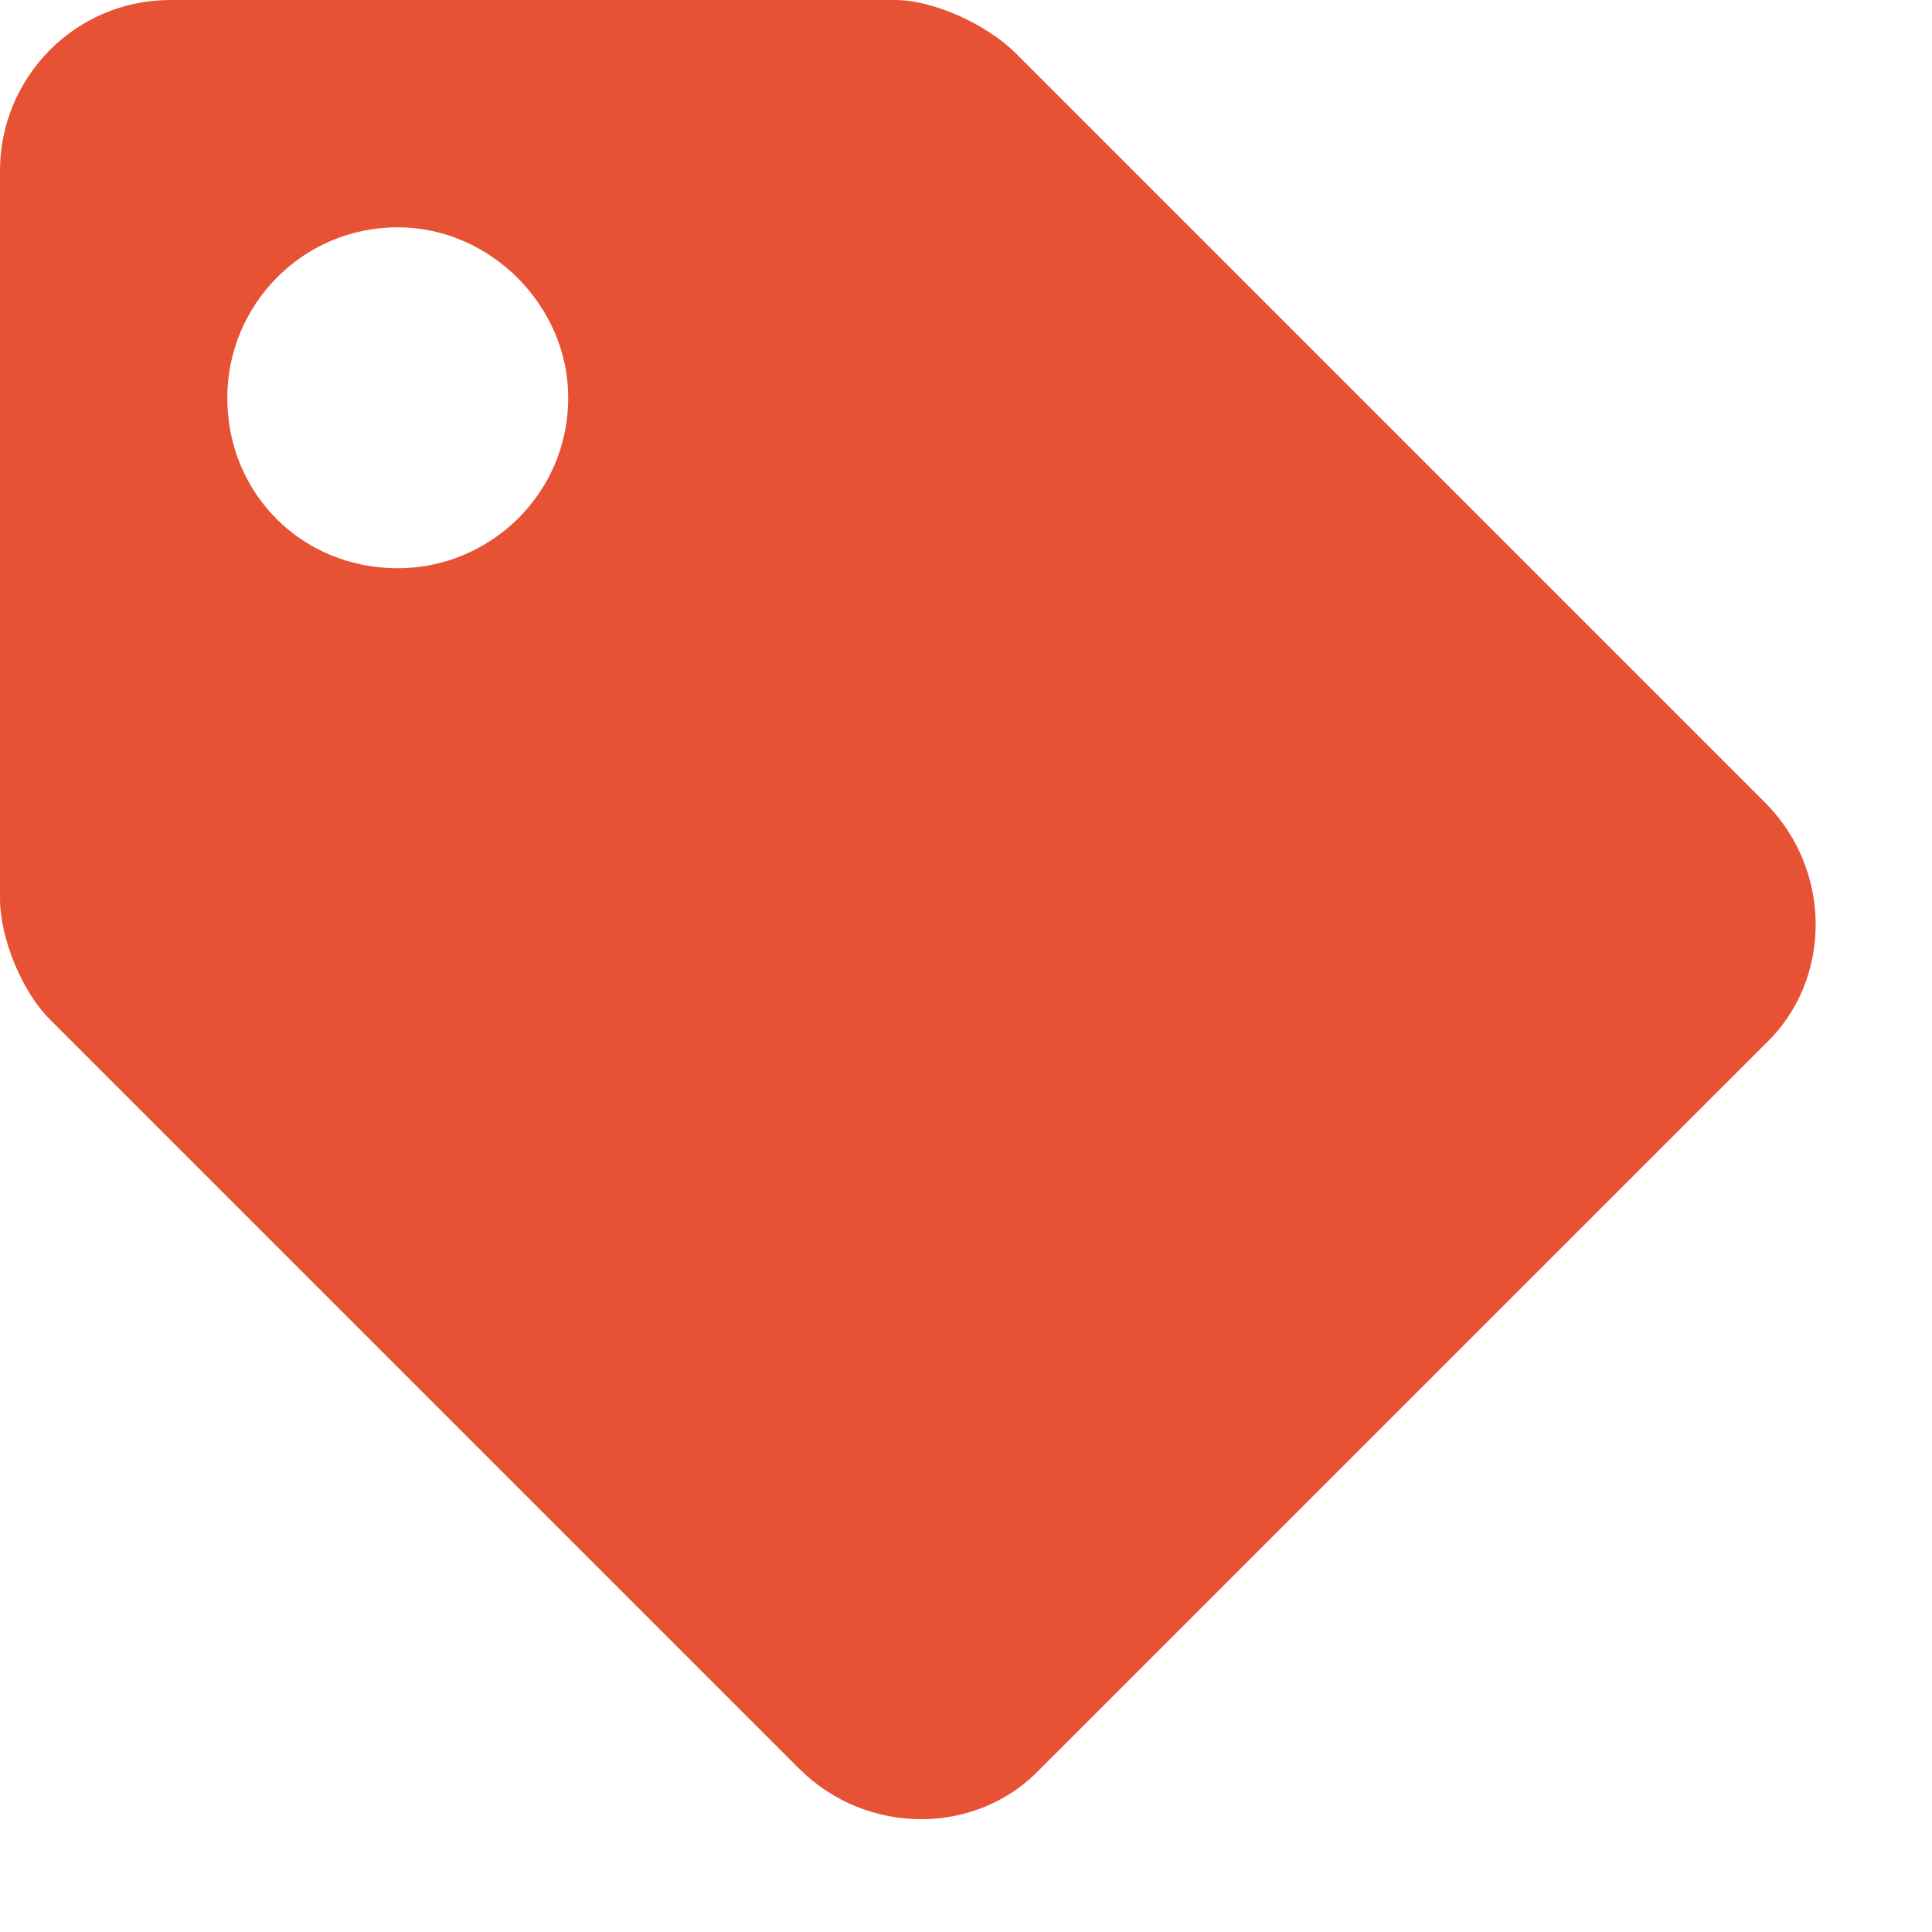
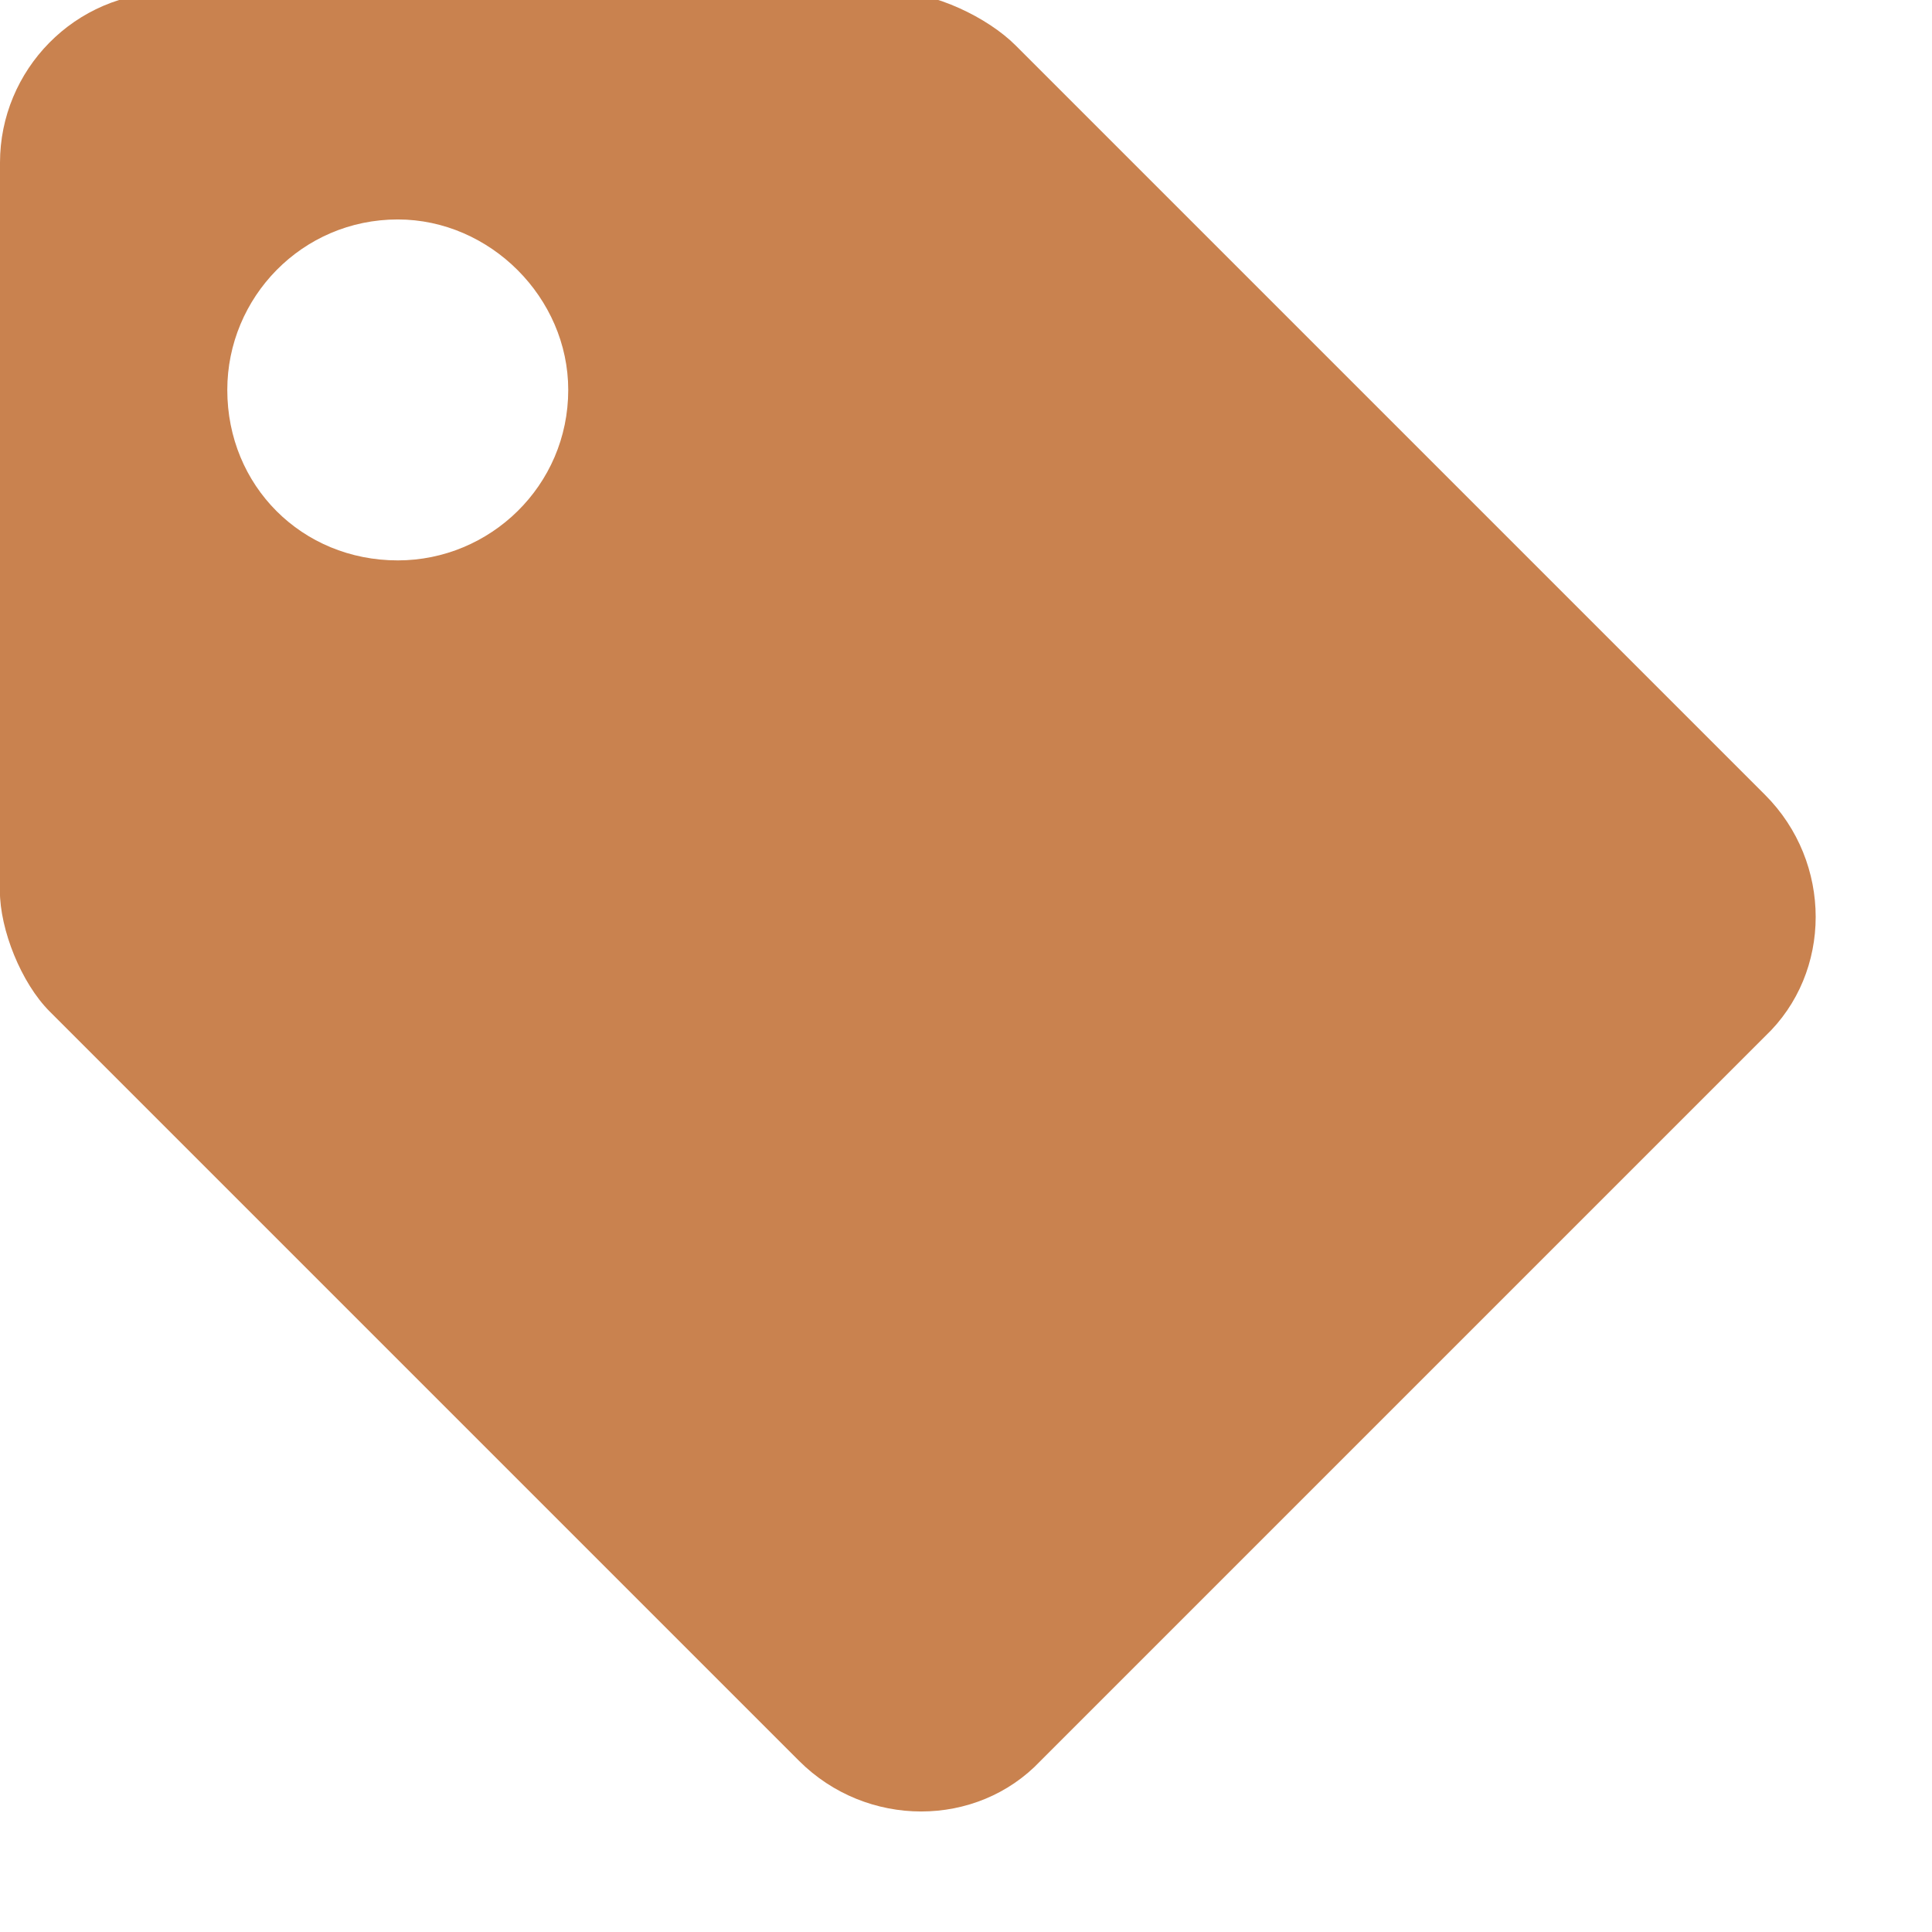
- <svg xmlns="http://www.w3.org/2000/svg" width="17" height="17" viewBox="0 0 17 17" fill="none">
-   <path d="M0 7.906V1.5C0 0.688 0.656 0 1.5 0H7.875C8.219 0 8.688 0.219 8.938 0.469L15.531 7.062C16.125 7.656 16.125 8.625 15.531 9.188L9.156 15.562C8.594 16.156 7.625 16.156 7.031 15.562L0.438 8.969C0.188 8.719 0 8.25 0 7.906ZM3.5 2C2.656 2 2 2.688 2 3.5C2 4.344 2.656 5 3.5 5C4.312 5 5 4.344 5 3.5C5 2.688 4.312 2 3.5 2Z" fill="#E75234" />
+ <svg xmlns="http://www.w3.org/2000/svg" width="17" height="17" fill="none">
+   <g>
+     <path id="svg_1" fill="#c9824f" d="m0,7.837l0,-6.406c0,-0.812 0.656,-1.5 1.5,-1.5l6.375,0c0.344,0 0.812,0.219 1.062,0.469l6.594,6.594c0.594,0.594 0.594,1.562 0,2.125l-6.375,6.375c-0.562,0.594 -1.531,0.594 -2.125,0l-6.594,-6.594c-0.25,-0.25 -0.438,-0.719 -0.438,-1.062zm3.5,-5.906c-0.844,0 -1.5,0.688 -1.5,1.5c0,0.844 0.656,1.5 1.5,1.5c0.812,0 1.5,-0.656 1.5,-1.5c0,-0.812 -0.688,-1.5 -1.5,-1.5z" />
+   </g>
</svg>
